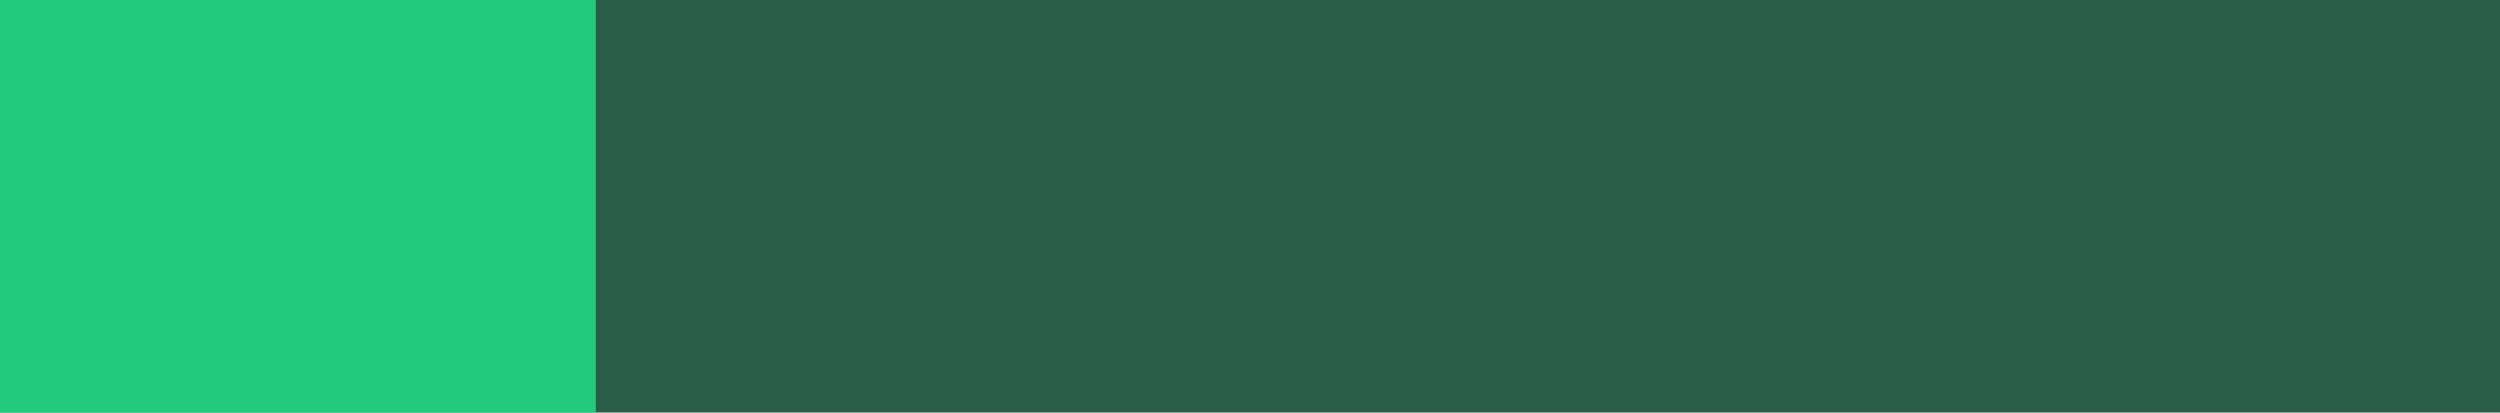
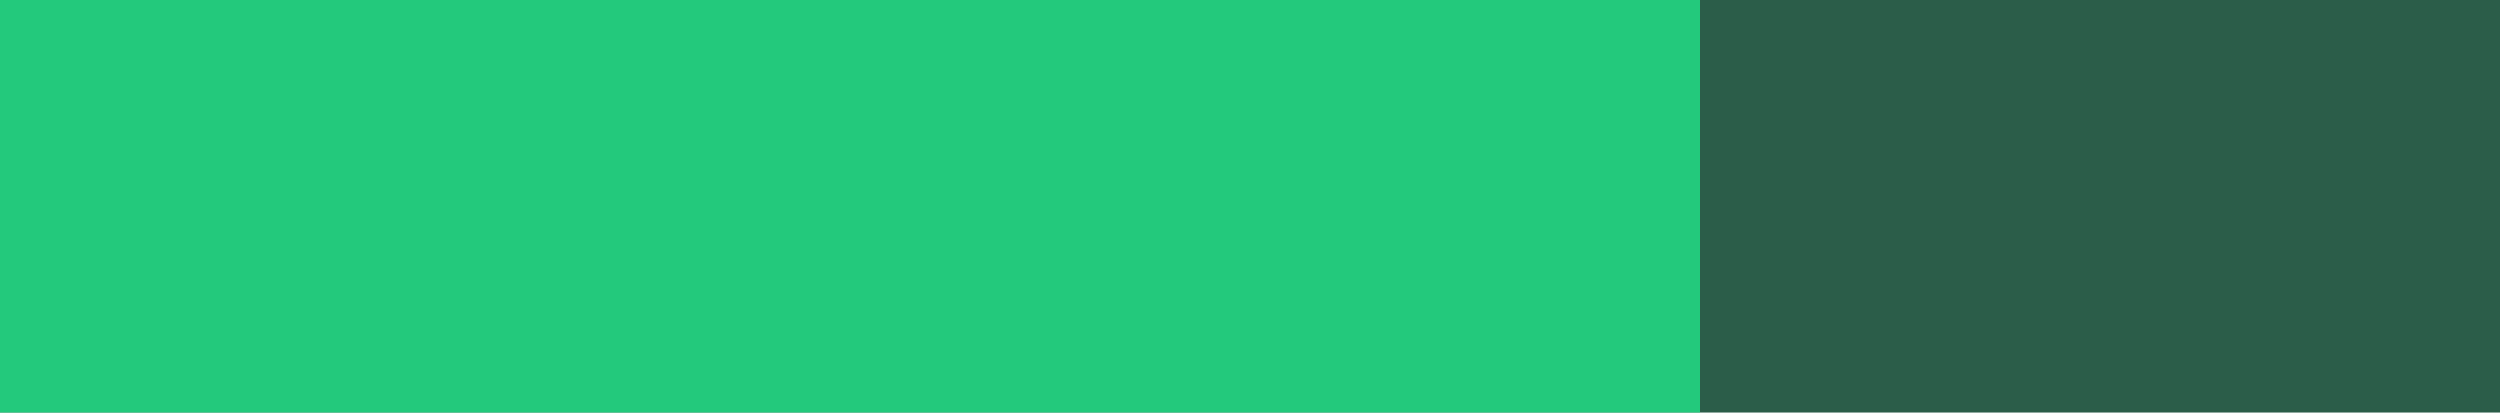
<svg xmlns="http://www.w3.org/2000/svg" width="600" height="99" viewBox="0 0 600 99" fill="none">
  <path d="M0 0H600V99C365.685 99 234.315 99 0 99V0Z" fill="#215540" fill-opacity="0.95" />
-   <path d="M0 0H143V99C87.155 99 55.845 99 0 99V0Z" fill="#21E68A" fill-opacity="0.79" />
+   <path d="M0 0H408V99C248.666 99 159.334 99 0 99V0Z" fill="#21E68A" fill-opacity="0.79" />
</svg>
